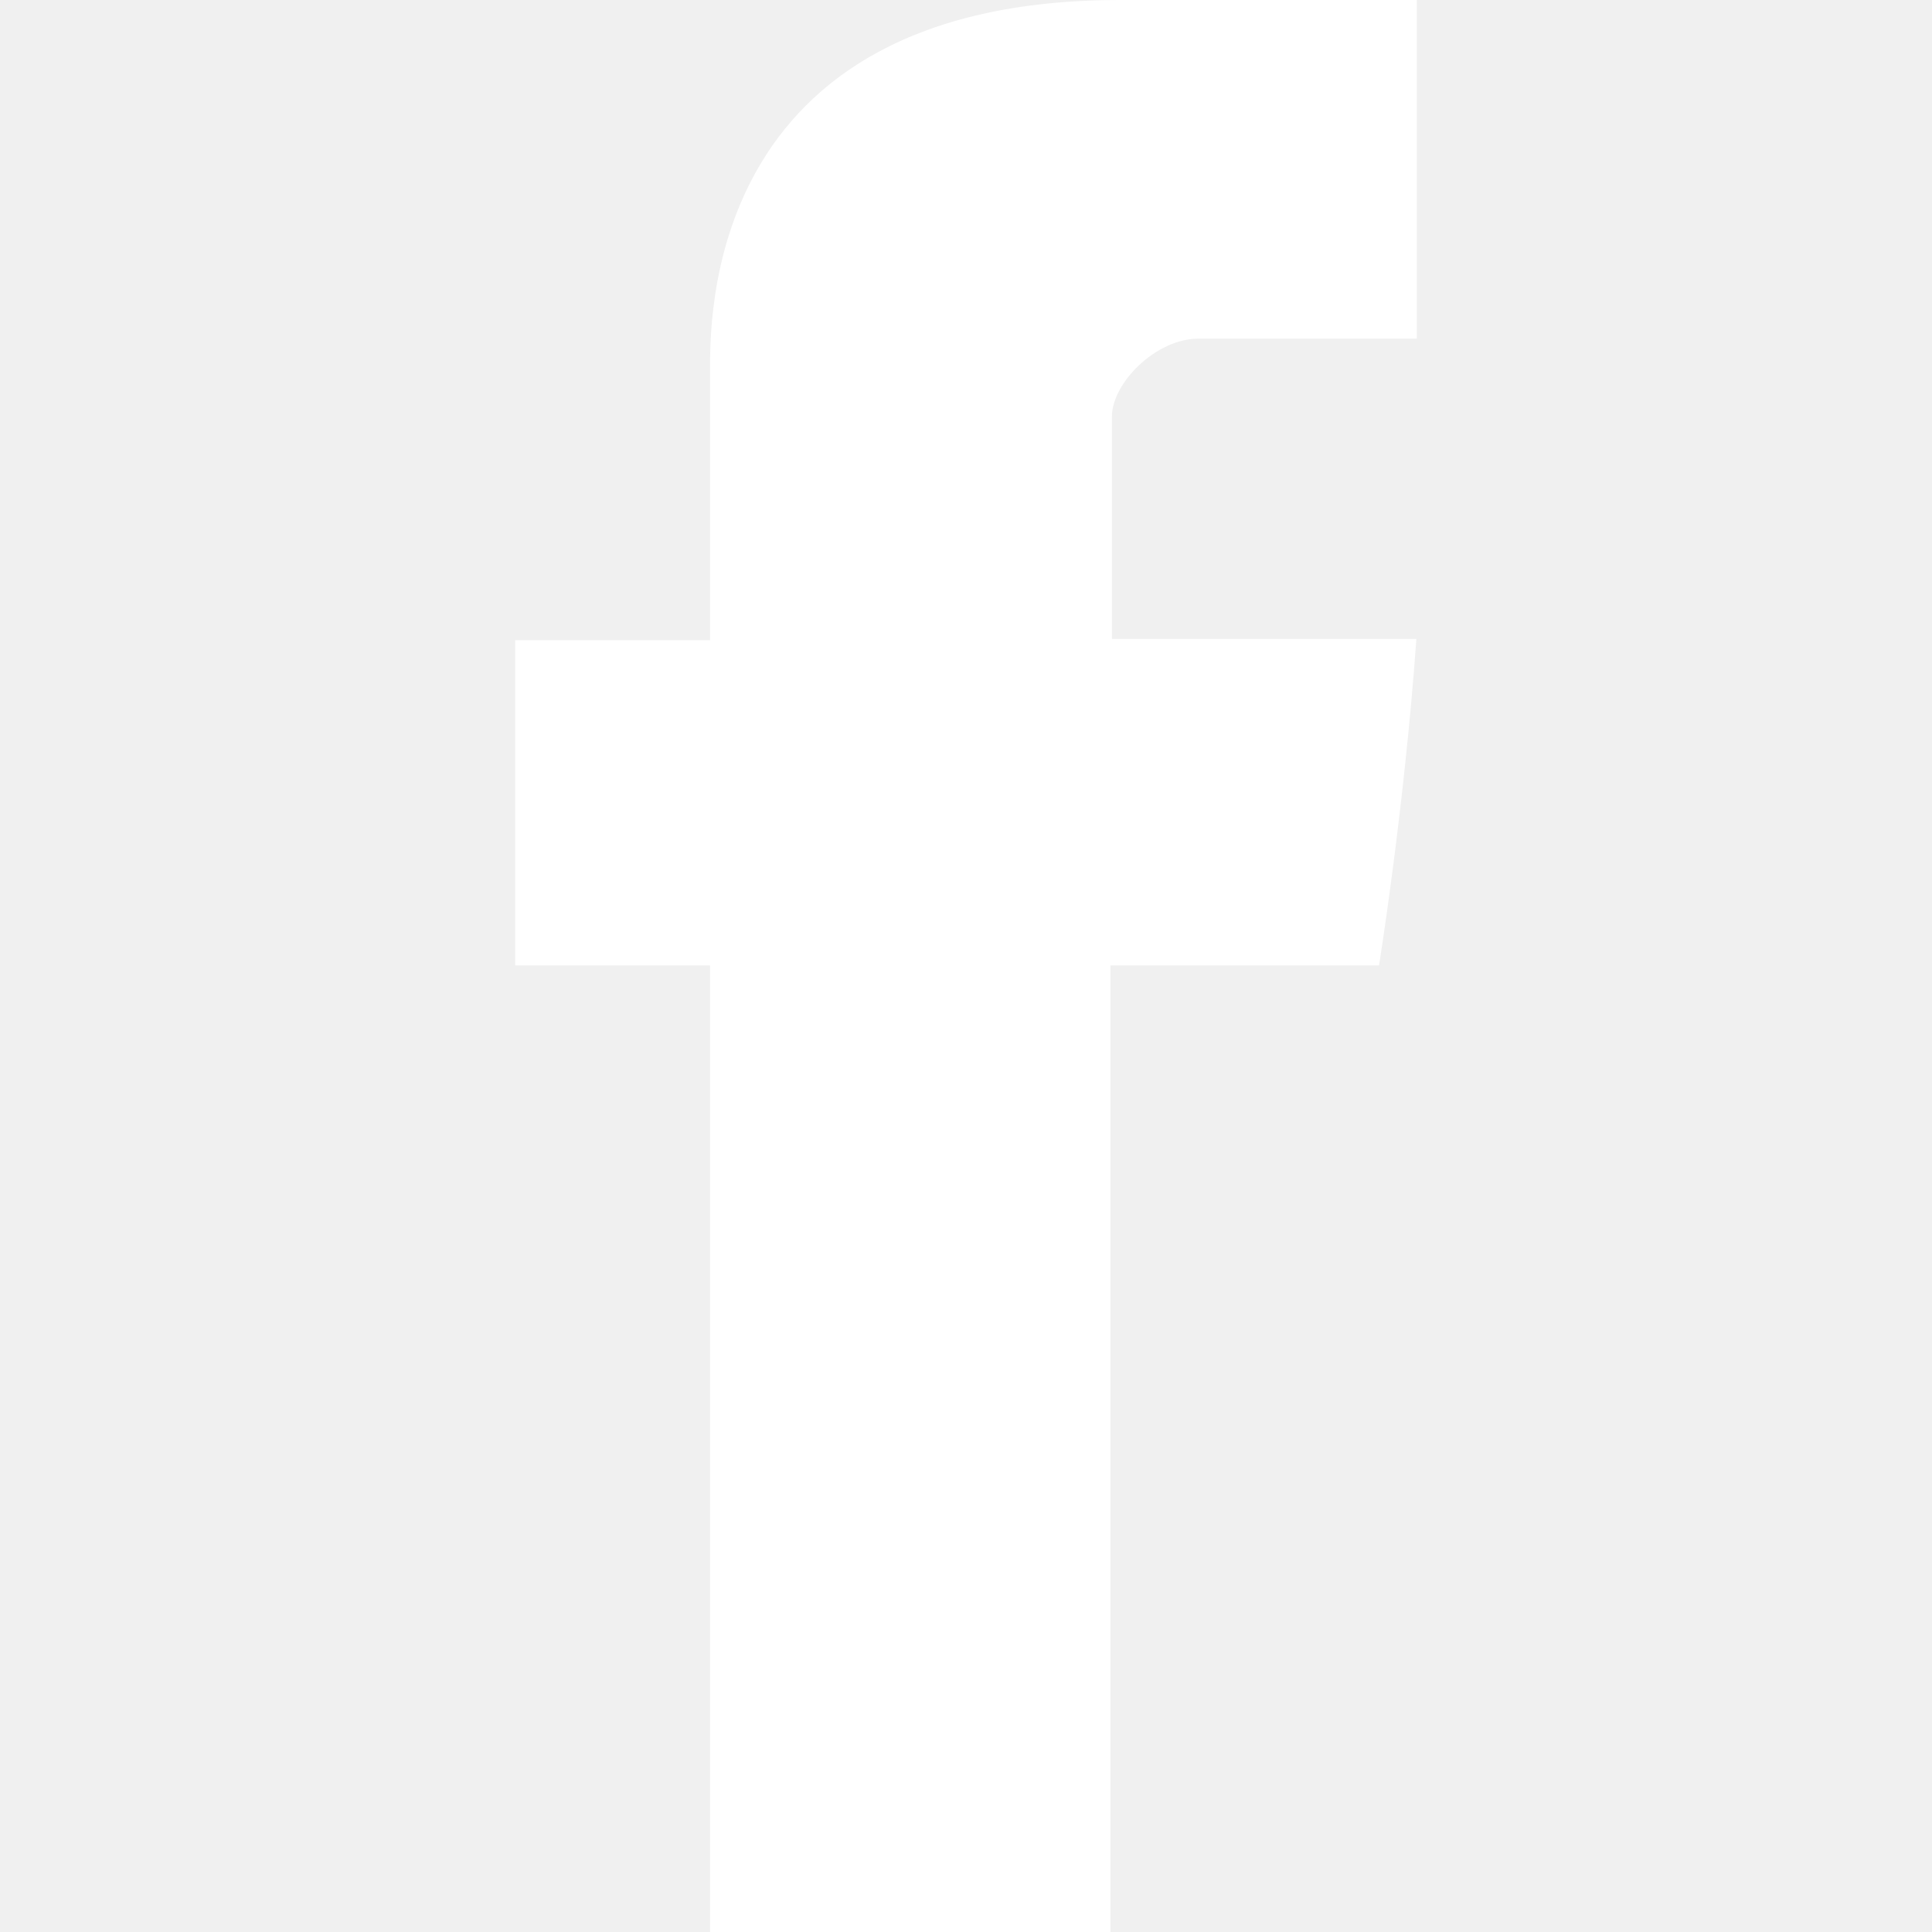
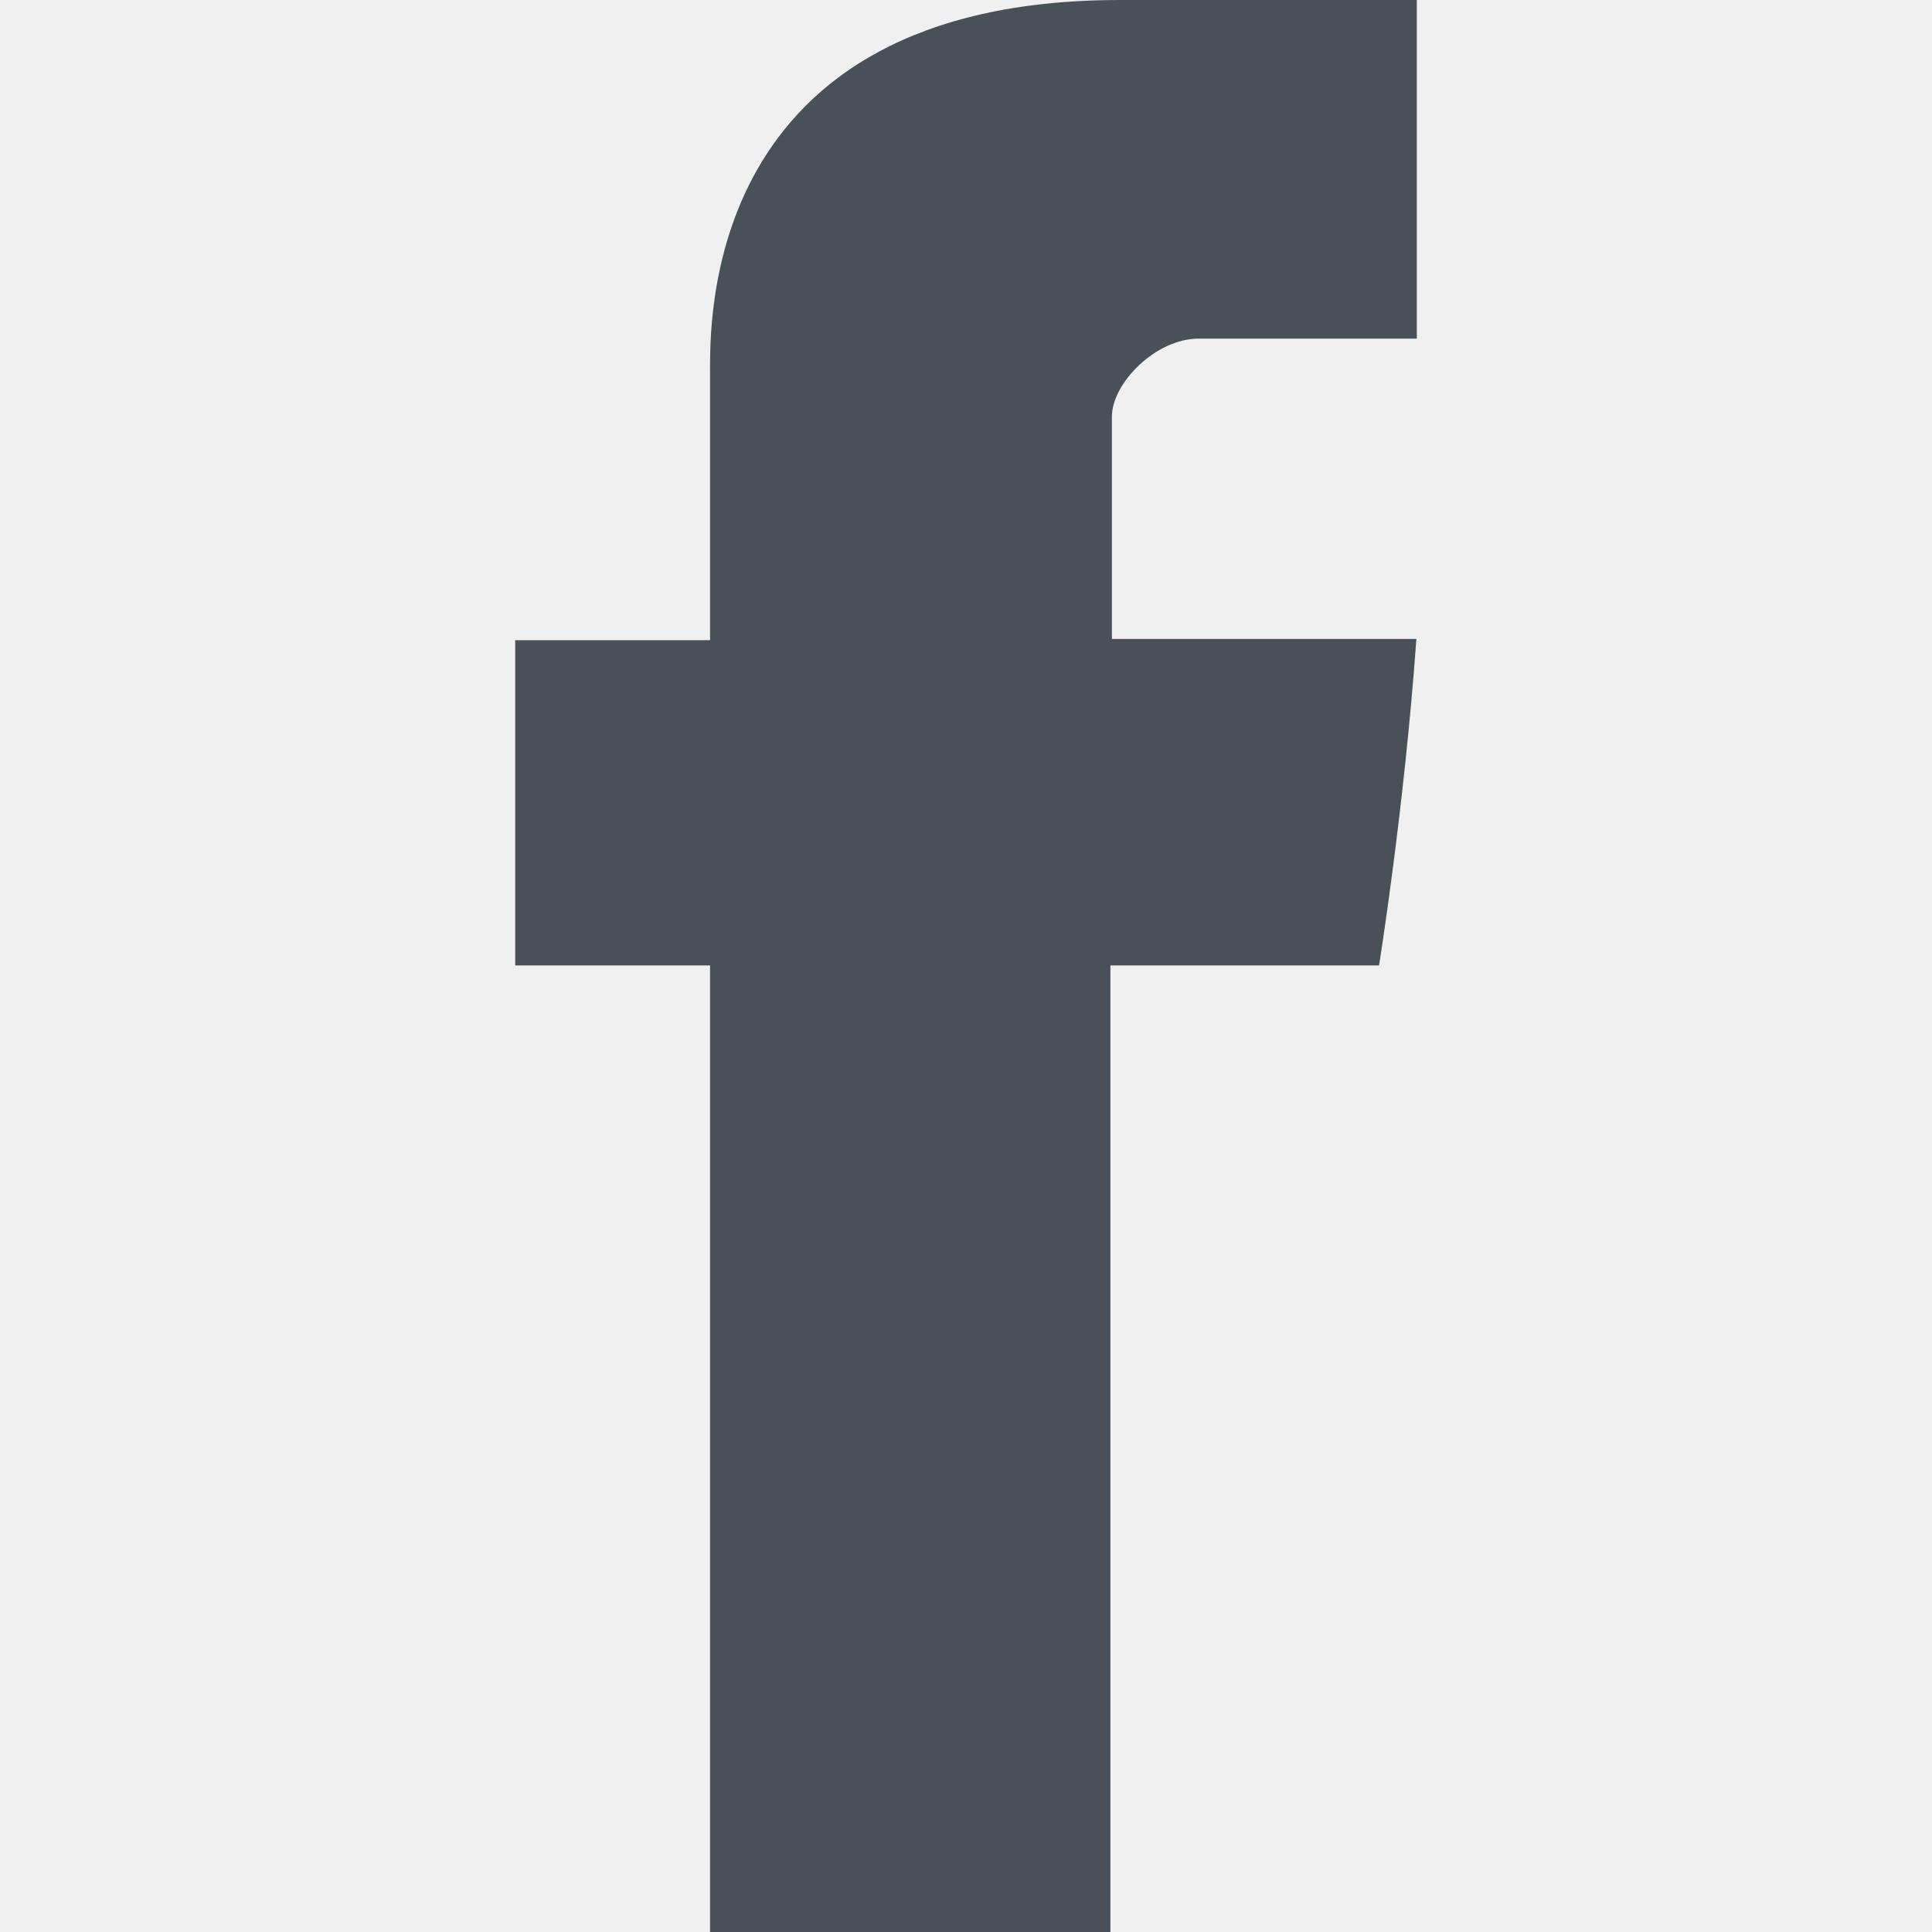
<svg xmlns="http://www.w3.org/2000/svg" version="1.1" id="Capa_1" x="0px" y="0px" width="512px" height="512px" viewBox="0 0 430.113 430.114" style="enable-background:new 0 0 430.113 430.114;" xml:space="preserve" class="">
  <g>
    <g>
-       <path id="Facebook" d="M158.081,83.3c0,10.839,0,59.218,0,59.218h-43.385v72.412h43.385v215.183h89.122V214.936h59.805   c0,0,5.601-34.721,8.316-72.685c-7.784,0-67.784,0-67.784,0s0-42.127,0-49.511c0-7.4,9.717-17.354,19.321-17.354   c9.586,0,29.818,0,48.557,0c0-9.859,0-43.924,0-75.385c-25.016,0-53.476,0-66.021,0C155.878-0.004,158.081,72.48,158.081,83.3z" data-original="#000000" class="active-path" data-old_color="#ffffff" fill="#ffffff" />
+       <path id="Facebook" d="M158.081,83.3c0,10.839,0,59.218,0,59.218h-43.385v72.412h43.385v215.183h89.122V214.936h59.805   c0,0,5.601-34.721,8.316-72.685c-7.784,0-67.784,0-67.784,0s0-42.127,0-49.511c0-7.4,9.717-17.354,19.321-17.354   c9.586,0,29.818,0,48.557,0c0-9.859,0-43.924,0-75.385c-25.016,0-53.476,0-66.021,0C155.878-0.004,158.081,72.48,158.081,83.3z" data-original="#000000" class="active-path" data-old_color="###4950" fill="#495057" />
    </g>
  </g>
</svg>
